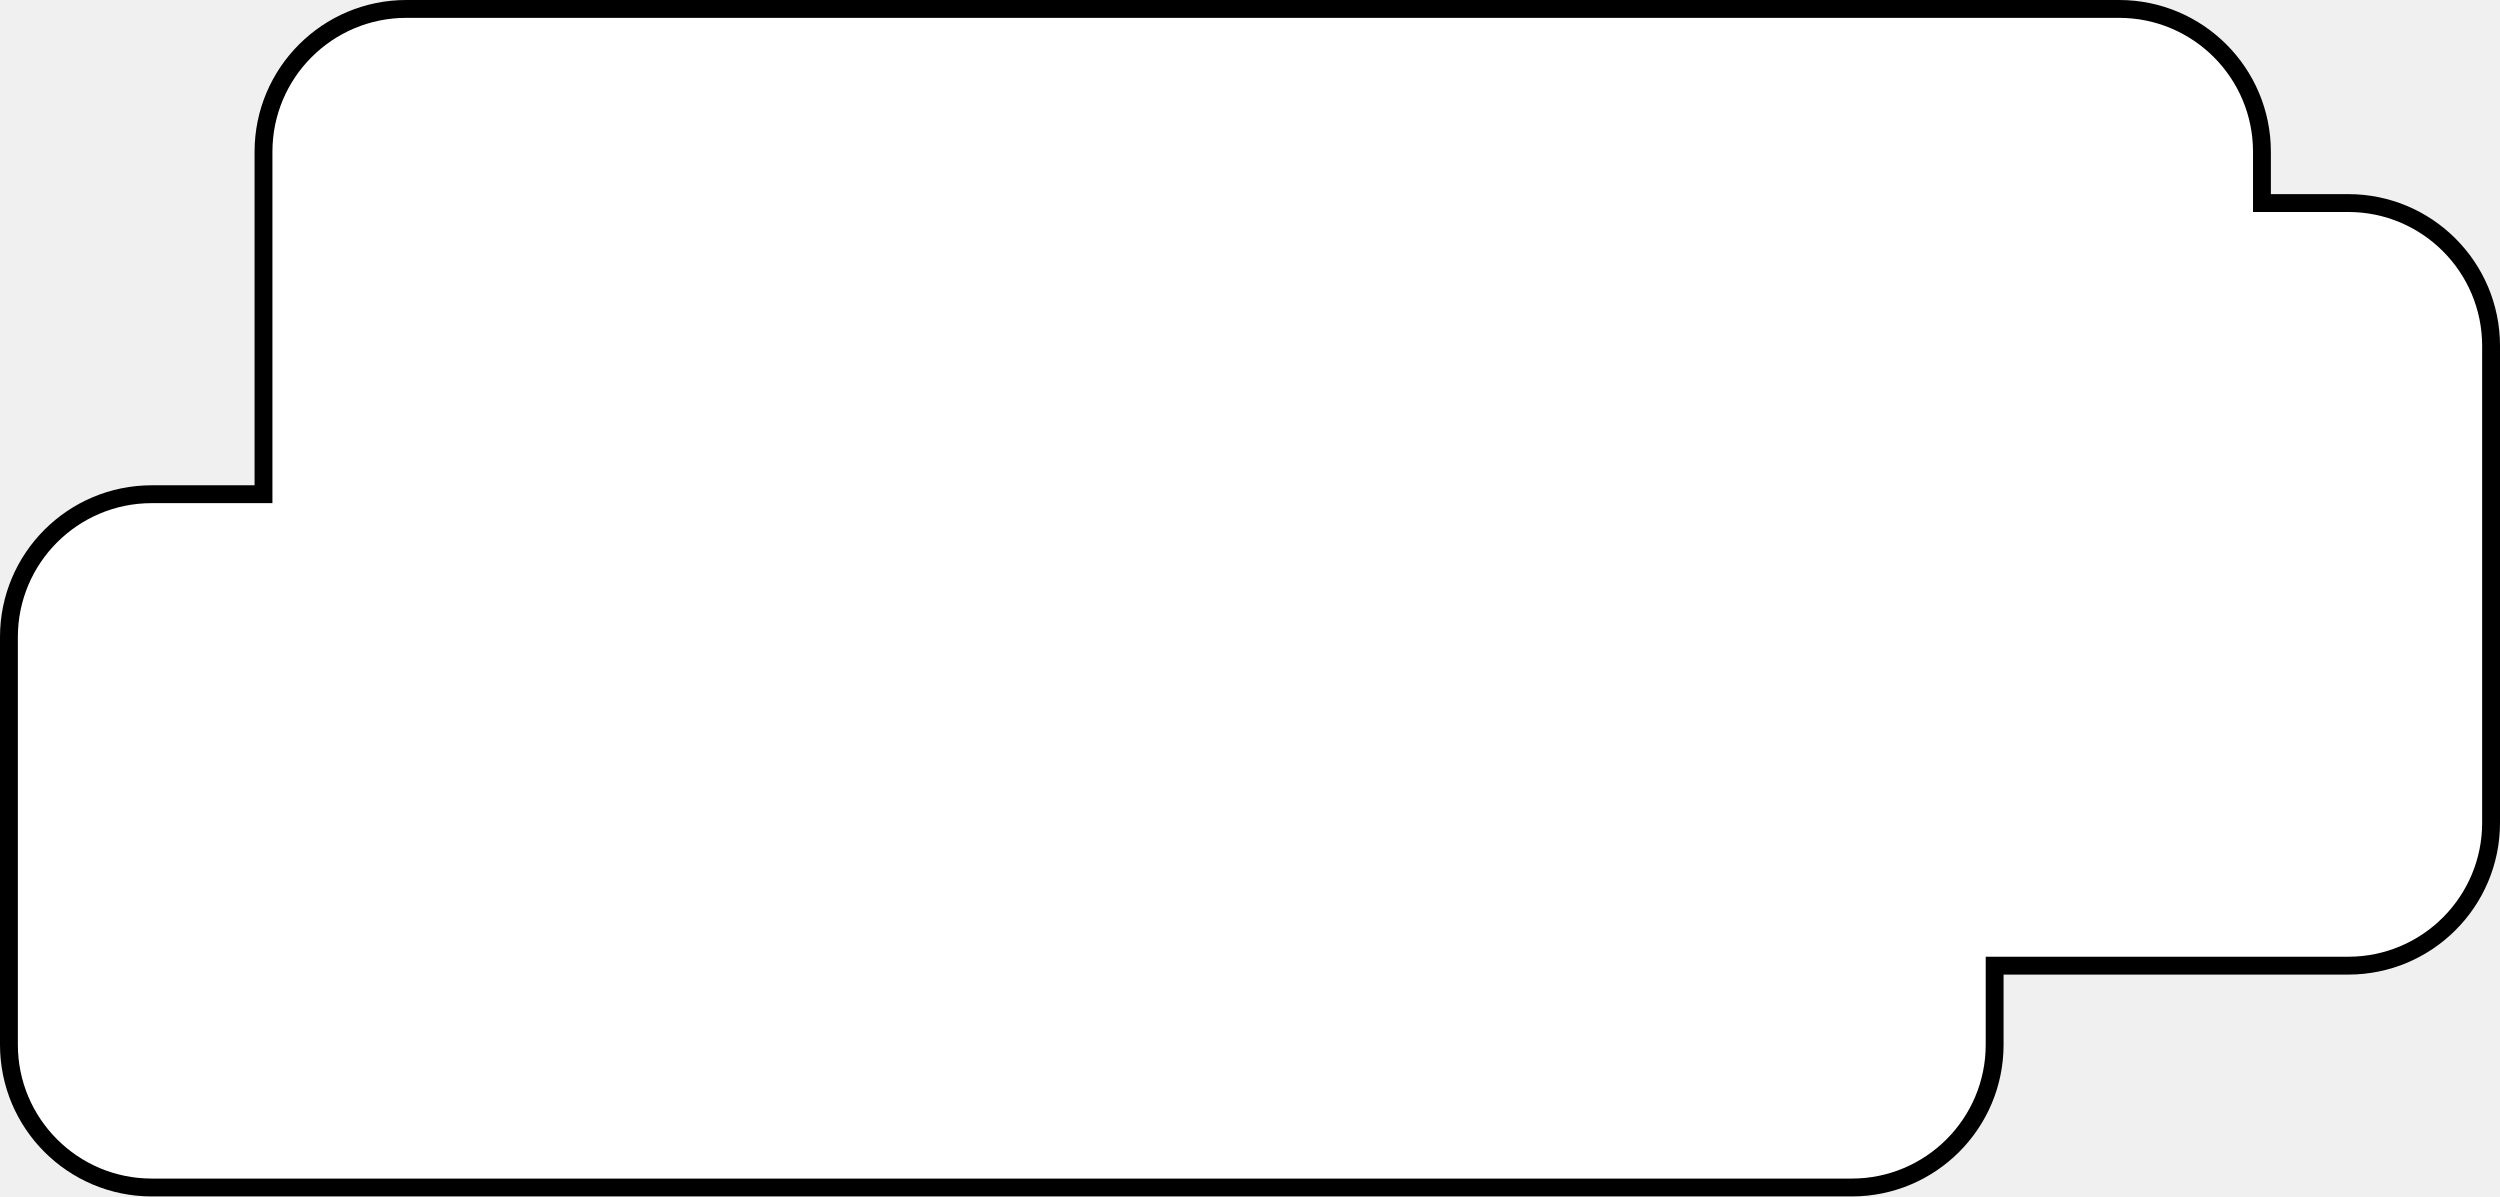
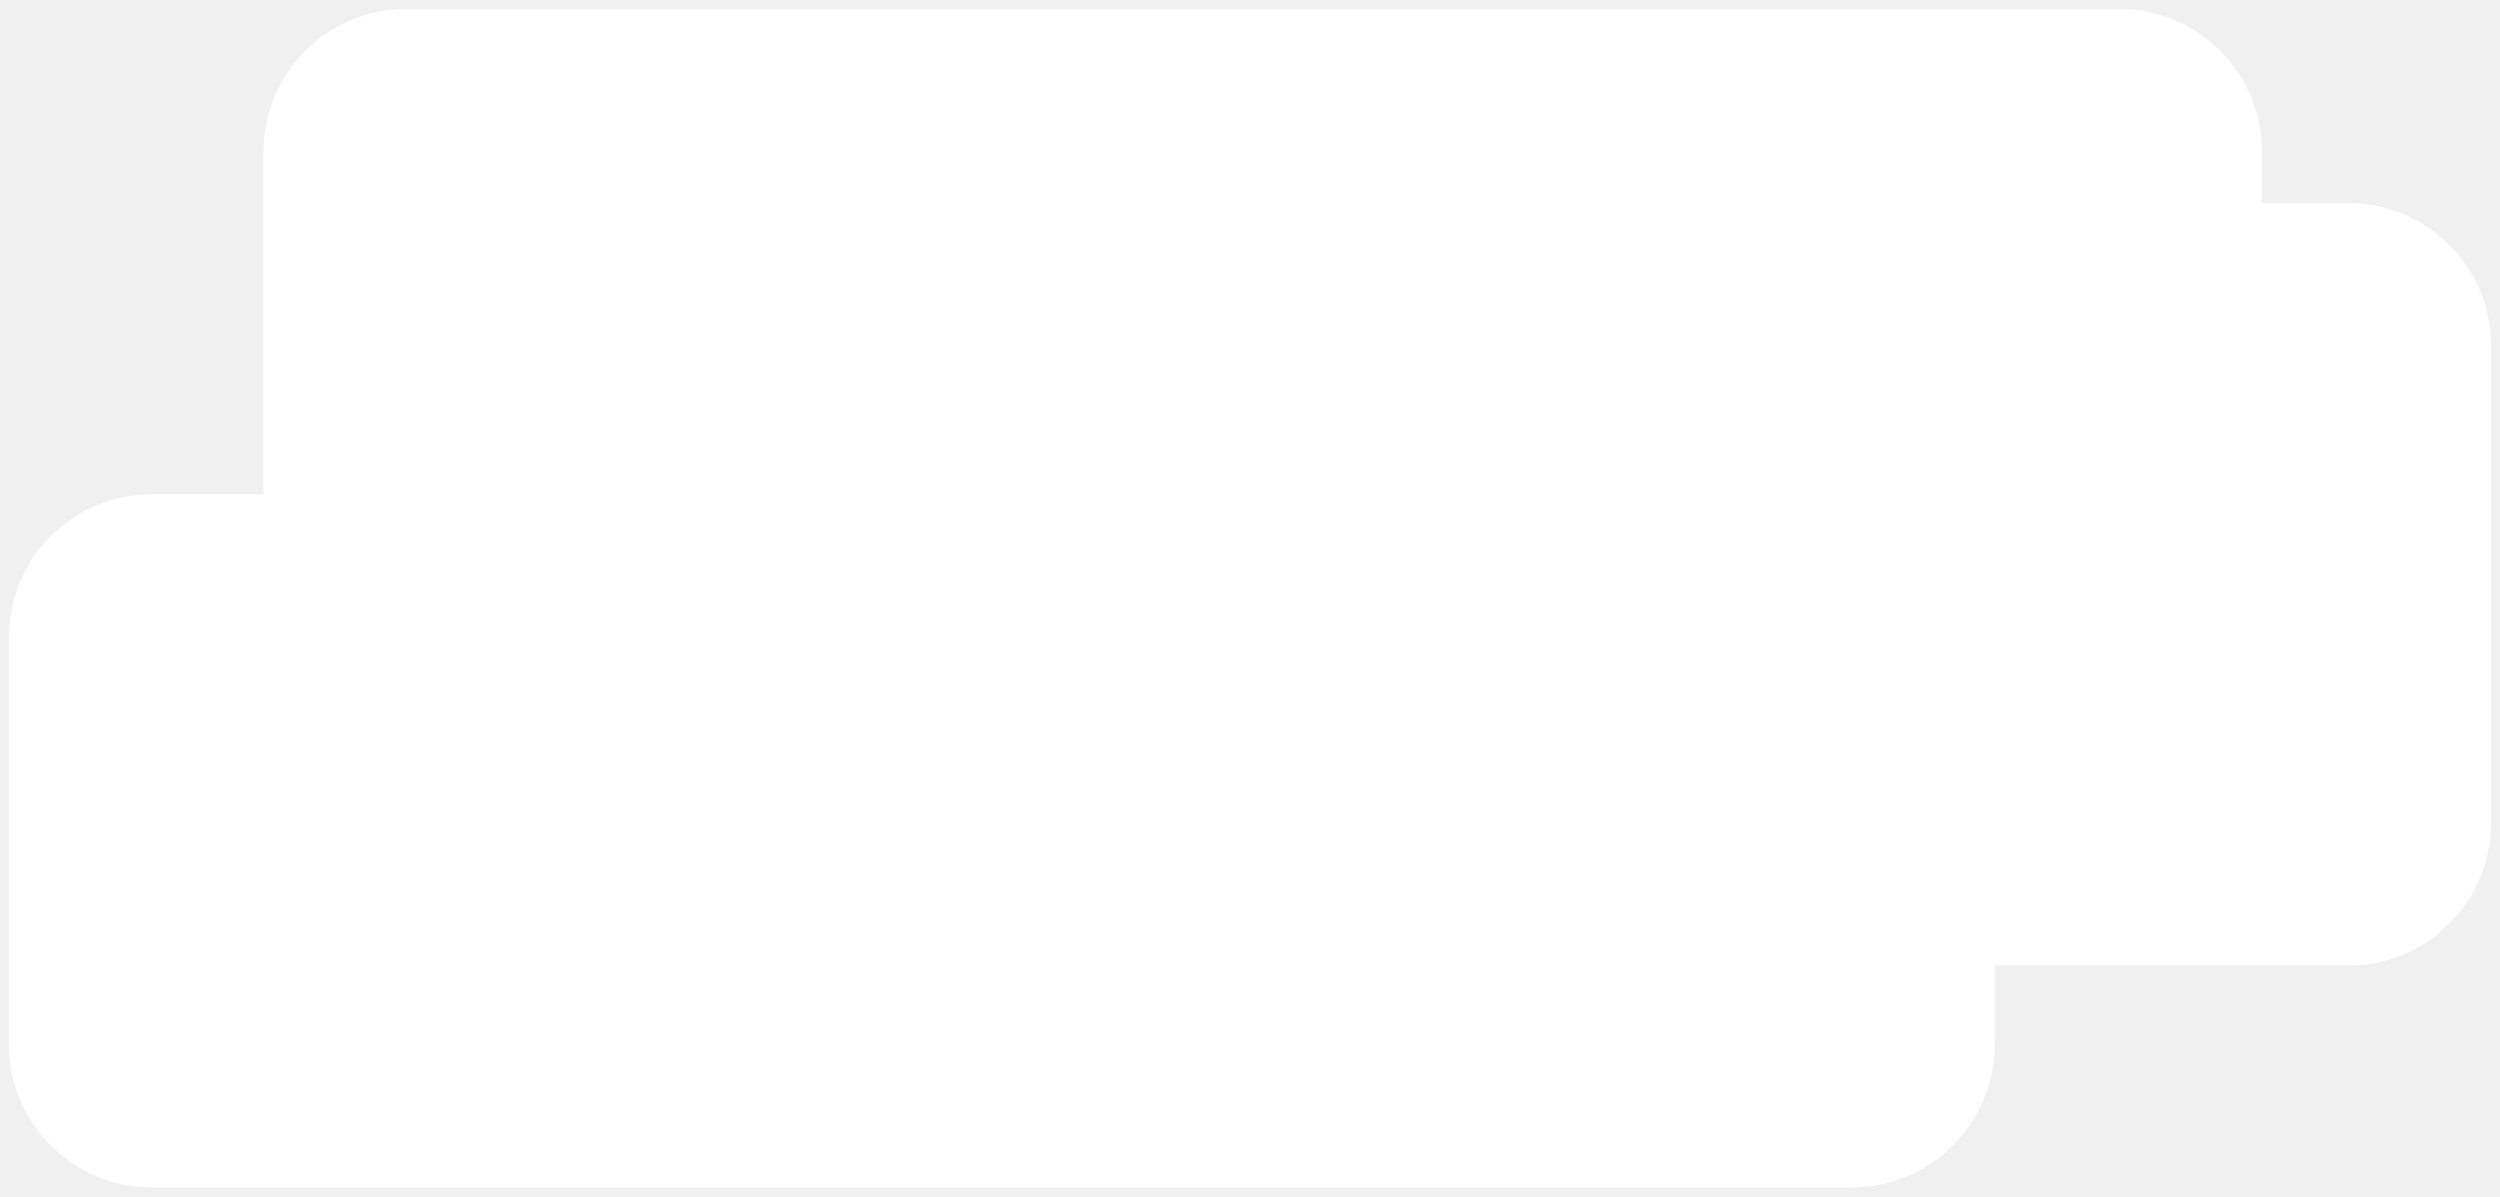
<svg xmlns="http://www.w3.org/2000/svg" width="140" height="67" viewBox="0 0 140 67" fill="none" version="1.1" id="svg3">
  <defs id="defs3" />
  <mask id="path-1-inside-1_3_43" fill="#ffffff">
    <path fill-rule="evenodd" clip-rule="evenodd" d="M 14.256,8 C 14.256,3.582 17.838,0 22.256,0 h 95.913 c 4.419,0 8,3.582 8,8 v 2.871 H 131 c 4.418,0 8,3.582 8,8 v 26.706 c 0,4.418 -3.582,8 -8,8 H 111.2 V 58 c 0,4.418 -3.582,8 -8,8 H 8 C 3.582,66 0,62.418 0,58 V 35.176 c 0,-4.418 3.582,-8 8,-8 h 6.256 z" id="path1" />
  </mask>
-   <path fill-rule="evenodd" clip-rule="evenodd" d="m 14.756,8.5 c 0,-4.418 3.582,-8 8,-8 h 95.913 c 4.419,0 8,3.582 8,8 v 2.871 h 4.831 c 4.418,0 8,3.582 8,8 v 26.706 c 0,4.418 -3.582,8 -8,8 H 111.7 V 58.5 c 0,4.418 -3.582,8 -8,8 H 8.5 c -4.418,0 -8,-3.582 -8,-8 V 35.676 c 0,-4.418 3.582,-8 8,-8 h 6.256 z" fill="#ffffff" id="path2" style="stroke:#000000;stroke-opacity:1" />
+   <path fill-rule="evenodd" clip-rule="evenodd" d="m 14.756,8.5 c 0,-4.418 3.582,-8 8,-8 h 95.913 c 4.419,0 8,3.582 8,8 v 2.871 h 4.831 c 4.418,0 8,3.582 8,8 v 26.706 c 0,4.418 -3.582,8 -8,8 H 111.7 V 58.5 c 0,4.418 -3.582,8 -8,8 H 8.5 c -4.418,0 -8,-3.582 -8,-8 V 35.676 c 0,-4.418 3.582,-8 8,-8 h 6.256 z" fill="#ffffff" id="path2" />
</svg>
